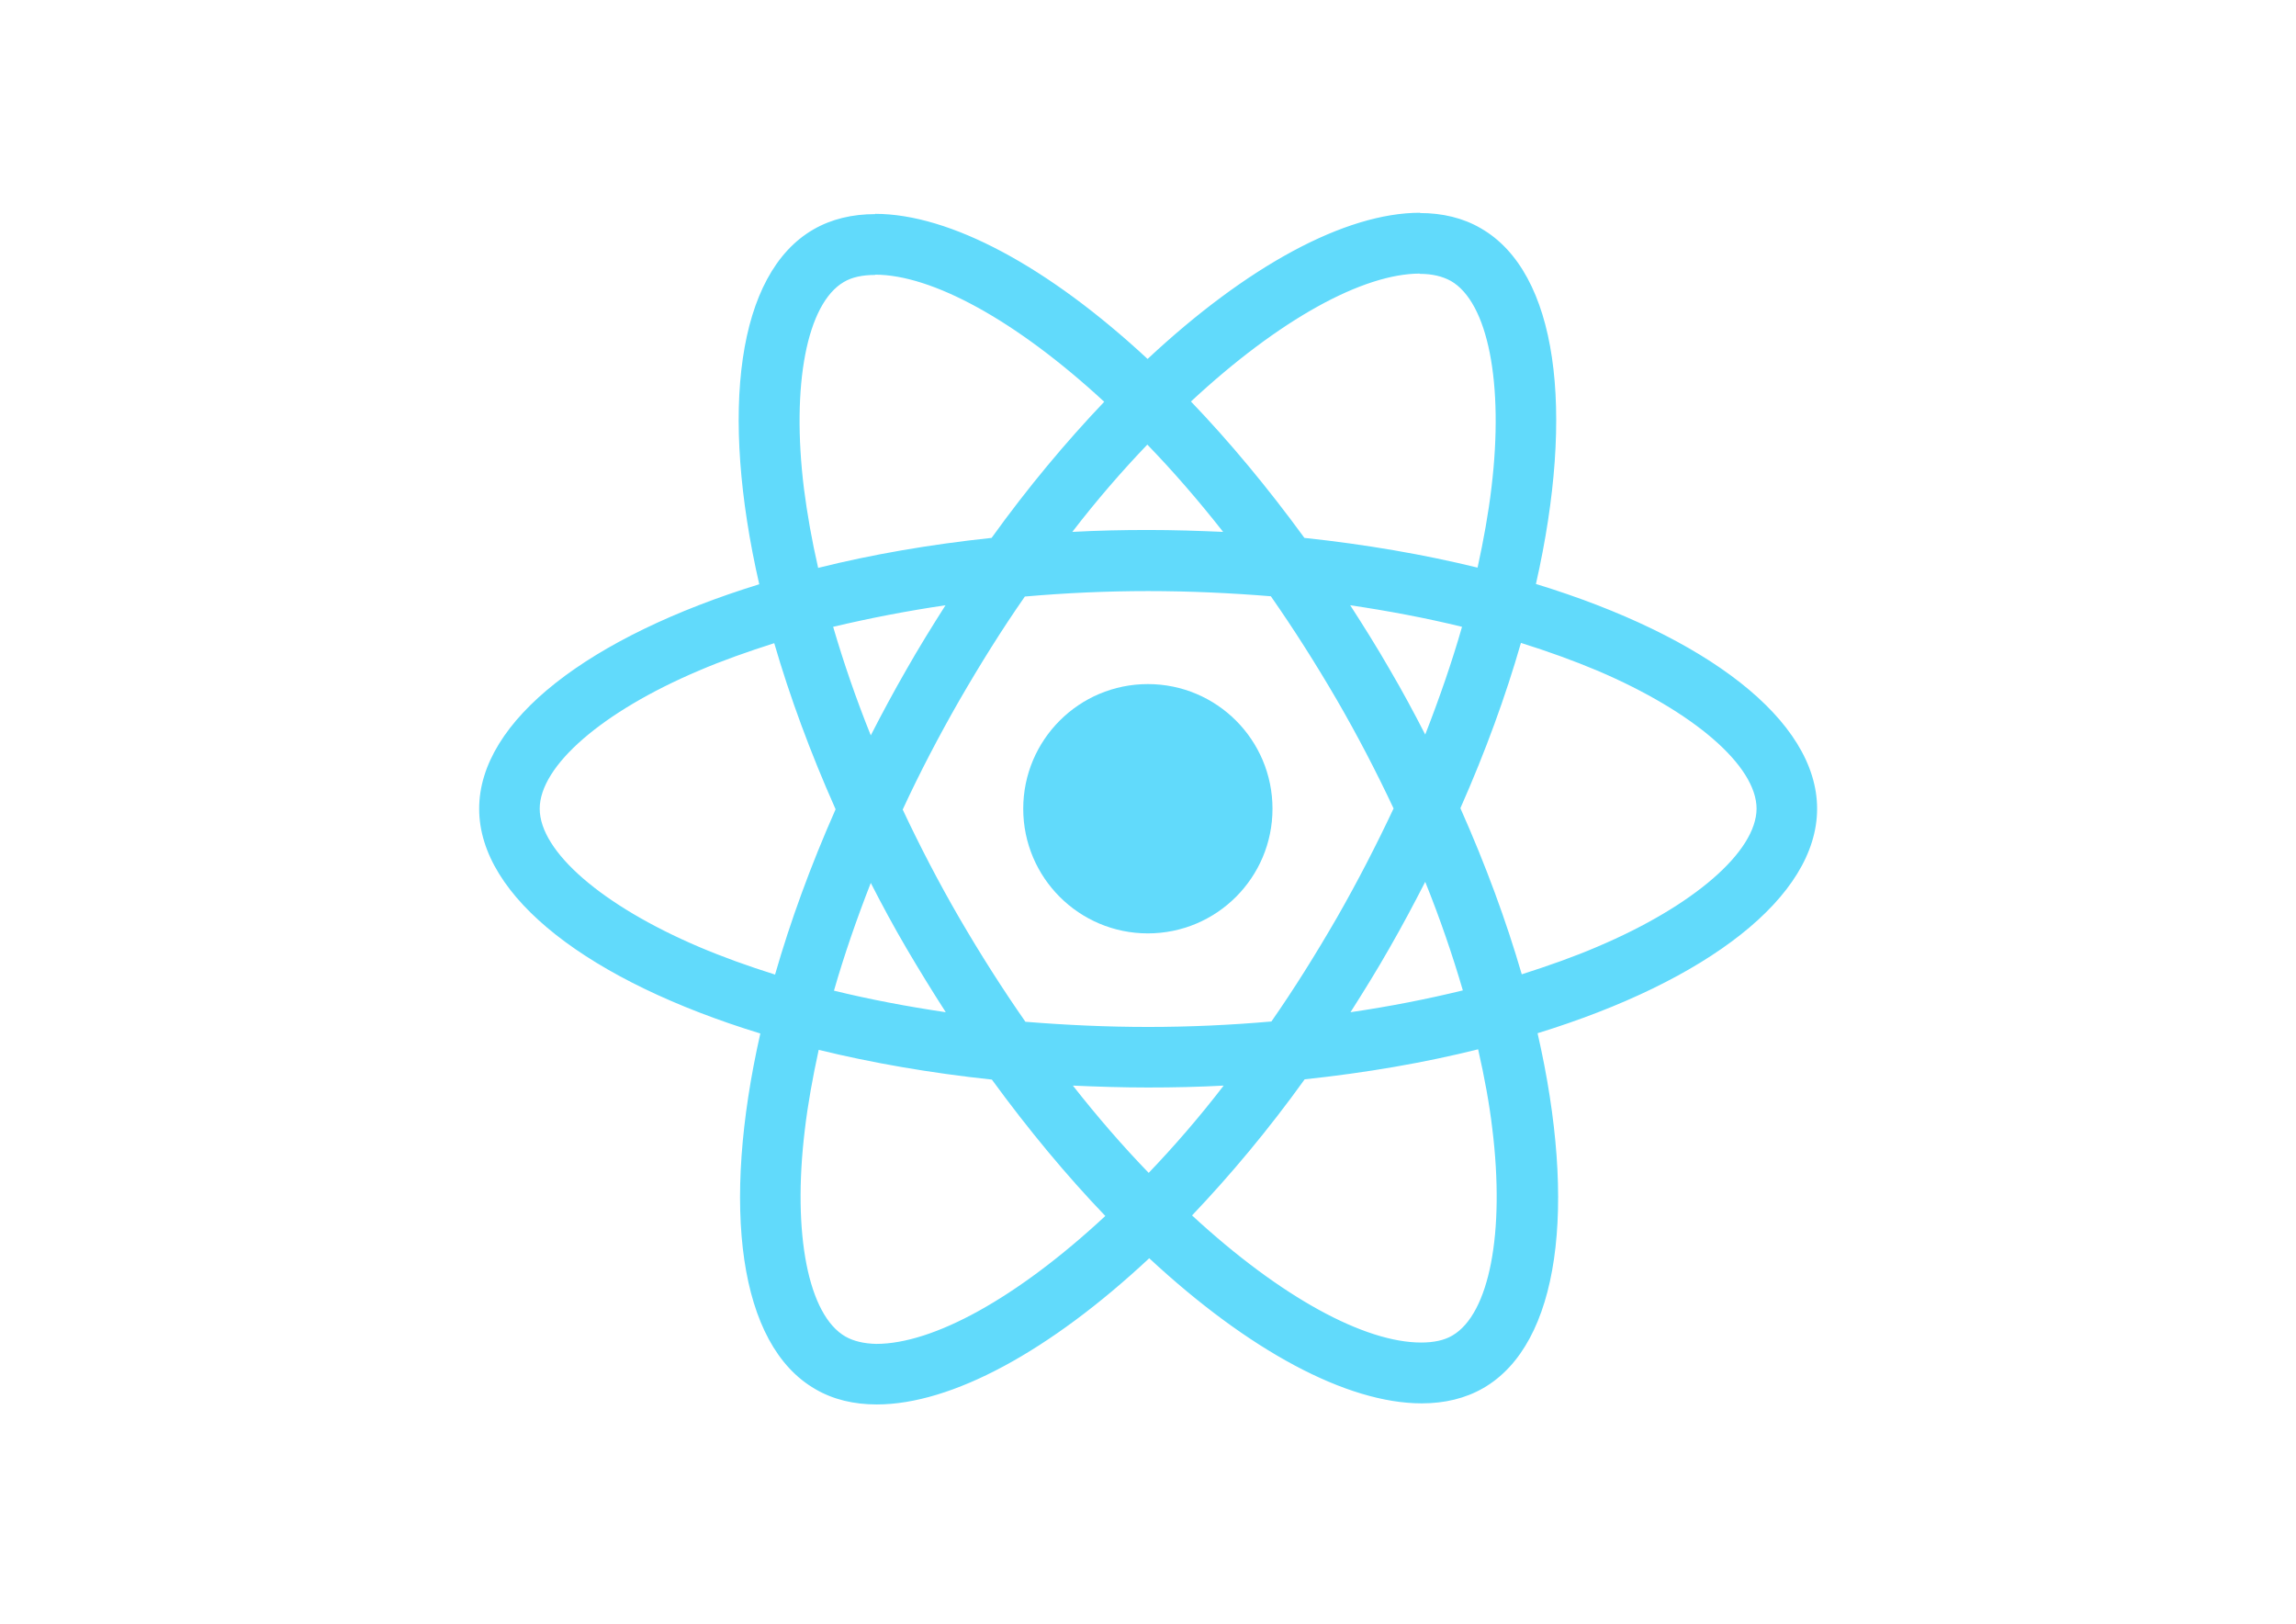
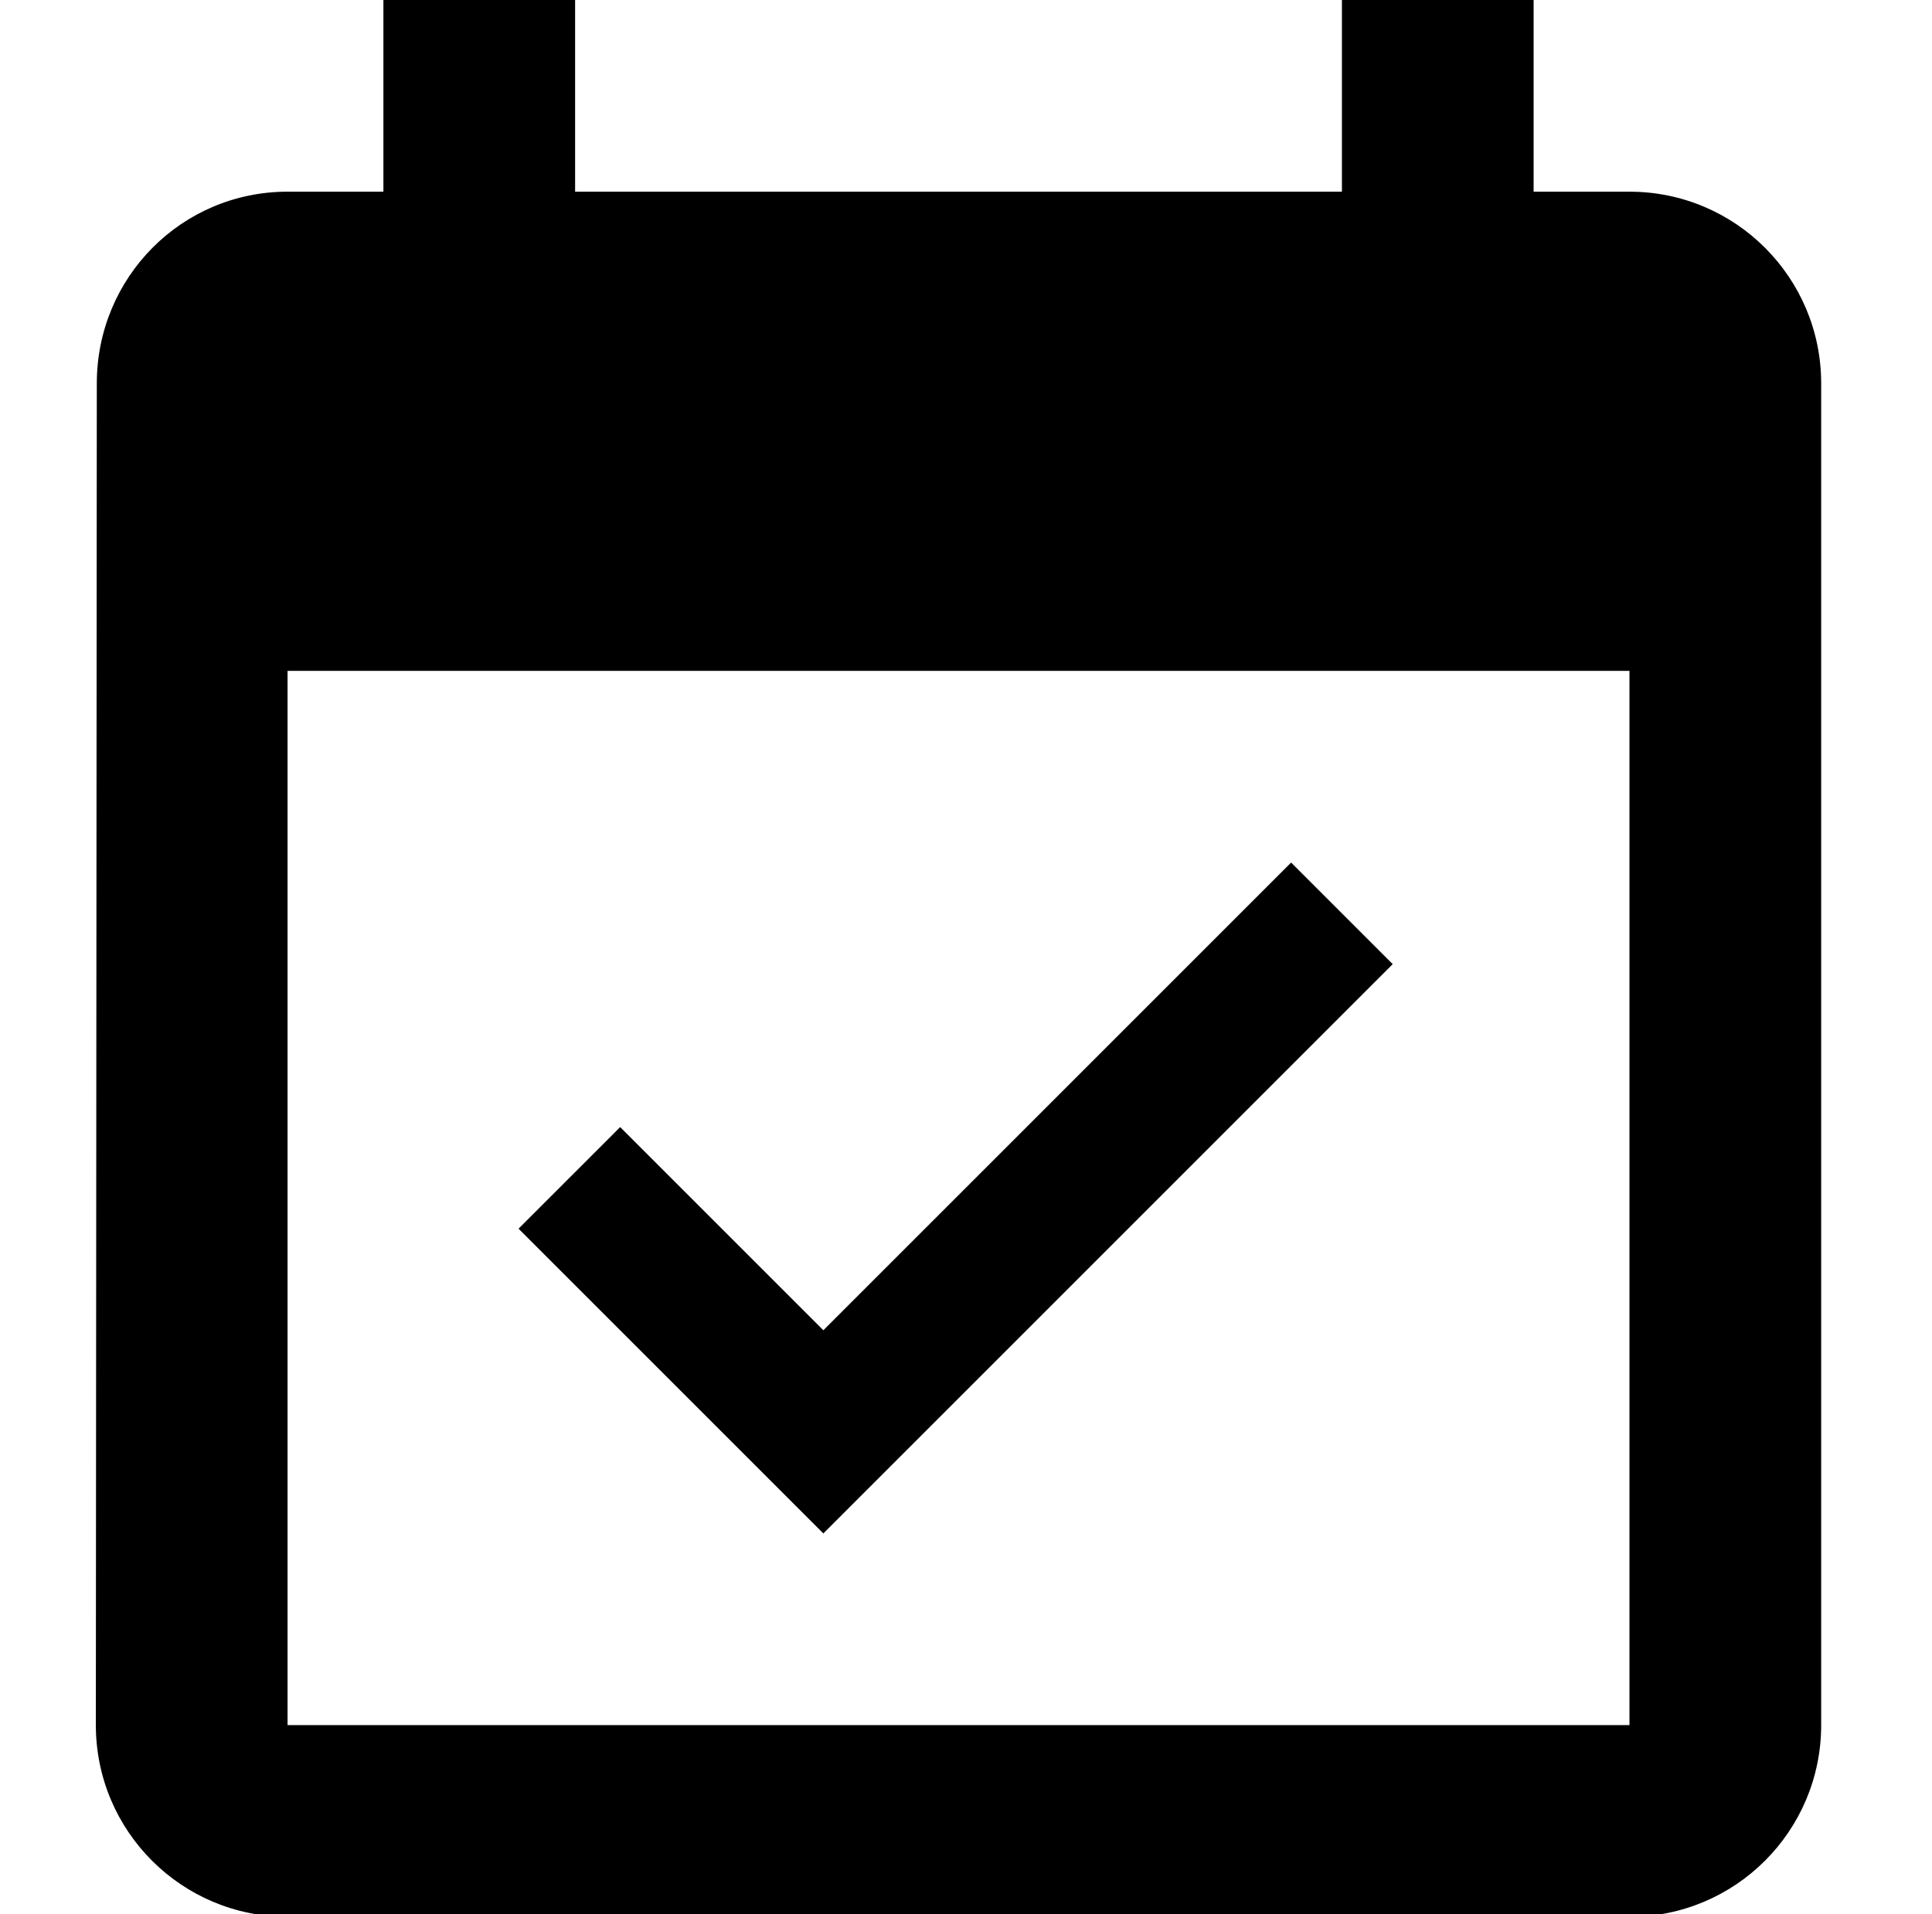
- <svg xmlns="http://www.w3.org/2000/svg" viewBox="0 0 841.9 595.3">
-   <g fill="#61DAFB">
-     <path d="M666.3 296.5c0-32.5-40.7-63.3-103.1-82.4 14.4-63.6 8-114.2-20.2-130.4-6.5-3.8-14.1-5.6-22.4-5.6v22.3c4.6 0 8.3.9 11.4 2.6 13.6 7.8 19.5 37.5 14.9 75.7-1.1 9.4-2.9 19.3-5.1 29.4-19.6-4.8-41-8.5-63.5-10.9-13.5-18.5-27.5-35.3-41.6-50 32.6-30.3 63.2-46.9 84-46.9V78c-27.5 0-63.5 19.6-99.9 53.6-36.4-33.8-72.4-53.2-99.9-53.2v22.3c20.7 0 51.4 16.5 84 46.6-14 14.7-28 31.4-41.3 49.9-22.6 2.4-44 6.1-63.6 11-2.3-10-4-19.7-5.2-29-4.7-38.2 1.1-67.9 14.6-75.8 3-1.8 6.9-2.6 11.5-2.6V78.5c-8.4 0-16 1.8-22.6 5.6-28.1 16.2-34.4 66.7-19.9 130.1-62.2 19.2-102.7 49.9-102.7 82.3 0 32.5 40.7 63.3 103.1 82.4-14.4 63.6-8 114.2 20.2 130.4 6.5 3.8 14.1 5.6 22.5 5.6 27.5 0 63.5-19.6 99.9-53.6 36.4 33.8 72.4 53.2 99.9 53.2 8.4 0 16-1.8 22.6-5.6 28.1-16.2 34.4-66.7 19.9-130.1 62-19.1 102.5-49.9 102.5-82.3zm-130.2-66.7c-3.7 12.9-8.3 26.2-13.5 39.5-4.1-8-8.4-16-13.1-24-4.6-8-9.5-15.8-14.4-23.4 14.2 2.1 27.9 4.7 41 7.9zm-45.8 106.5c-7.8 13.5-15.8 26.3-24.1 38.2-14.9 1.3-30 2-45.2 2-15.1 0-30.2-.7-45-1.9-8.3-11.9-16.4-24.6-24.2-38-7.6-13.1-14.5-26.4-20.8-39.8 6.2-13.4 13.2-26.8 20.7-39.9 7.8-13.5 15.8-26.3 24.1-38.2 14.9-1.3 30-2 45.2-2 15.1 0 30.2.7 45 1.9 8.3 11.9 16.4 24.6 24.2 38 7.6 13.1 14.5 26.4 20.8 39.8-6.3 13.4-13.2 26.8-20.7 39.9zm32.3-13c5.4 13.4 10 26.8 13.8 39.8-13.1 3.2-26.9 5.9-41.2 8 4.9-7.7 9.8-15.6 14.4-23.7 4.6-8 8.9-16.1 13-24.1zM421.2 430c-9.3-9.6-18.6-20.3-27.8-32 9 .4 18.2.7 27.5.7 9.4 0 18.7-.2 27.8-.7-9 11.7-18.3 22.4-27.5 32zm-74.4-58.9c-14.2-2.1-27.9-4.7-41-7.9 3.7-12.9 8.3-26.2 13.5-39.5 4.1 8 8.4 16 13.1 24 4.7 8 9.5 15.8 14.4 23.4zM420.7 163c9.3 9.6 18.6 20.3 27.8 32-9-.4-18.2-.7-27.5-.7-9.4 0-18.7.2-27.8.7 9-11.7 18.3-22.4 27.5-32zm-74 58.9c-4.9 7.7-9.8 15.6-14.4 23.7-4.6 8-8.9 16-13 24-5.4-13.4-10-26.8-13.8-39.8 13.1-3.1 26.9-5.8 41.2-7.9zm-90.5 125.2c-35.4-15.1-58.3-34.9-58.3-50.6 0-15.7 22.9-35.6 58.3-50.6 8.6-3.7 18-7 27.7-10.1 5.7 19.6 13.2 40 22.5 60.9-9.2 20.8-16.6 41.1-22.2 60.6-9.9-3.1-19.3-6.5-28-10.2zM310 490c-13.6-7.8-19.5-37.5-14.9-75.7 1.1-9.4 2.9-19.3 5.1-29.4 19.6 4.8 41 8.5 63.5 10.9 13.5 18.5 27.5 35.3 41.6 50-32.6 30.3-63.2 46.9-84 46.9-4.5-.1-8.3-1-11.3-2.7zm237.2-76.2c4.7 38.2-1.1 67.9-14.6 75.8-3 1.8-6.9 2.6-11.5 2.6-20.7 0-51.4-16.5-84-46.6 14-14.7 28-31.4 41.3-49.9 22.6-2.4 44-6.1 63.6-11 2.3 10.1 4.1 19.8 5.2 29.1zm38.5-66.7c-8.6 3.7-18 7-27.7 10.1-5.7-19.6-13.2-40-22.5-60.9 9.2-20.8 16.6-41.1 22.2-60.6 9.9 3.1 19.3 6.5 28.1 10.2 35.4 15.1 58.3 34.9 58.3 50.6-.1 15.7-23 35.6-58.4 50.6zM320.8 78.4z" />
-     <circle cx="420.9" cy="296.5" r="45.7" />
-     <path d="M520.5 78.1z" />
+ <svg xmlns="http://www.w3.org/2000/svg" viewBox="0 0 430 426">
+   <g>
+     <path d="M362.667,42.667h-21.333V0h-42.667v42.667H128V0H85.333v42.667H64c-23.573,0-42.453,19.093-42.453,42.667L21.333,384     c0,23.573,19.093,42.667,42.667,42.667h298.667c23.573,0,42.667-19.093,42.667-42.667V85.333     C405.333,61.76,386.24,42.667,362.667,42.667z M362.667,384H64V149.333h298.667V384z" />
+     <polygon points="309.973,214.613 287.36,192 183.253,296.107 138.027,250.88 115.413,273.493 183.253,341.333    " />
  </g>
</svg>
